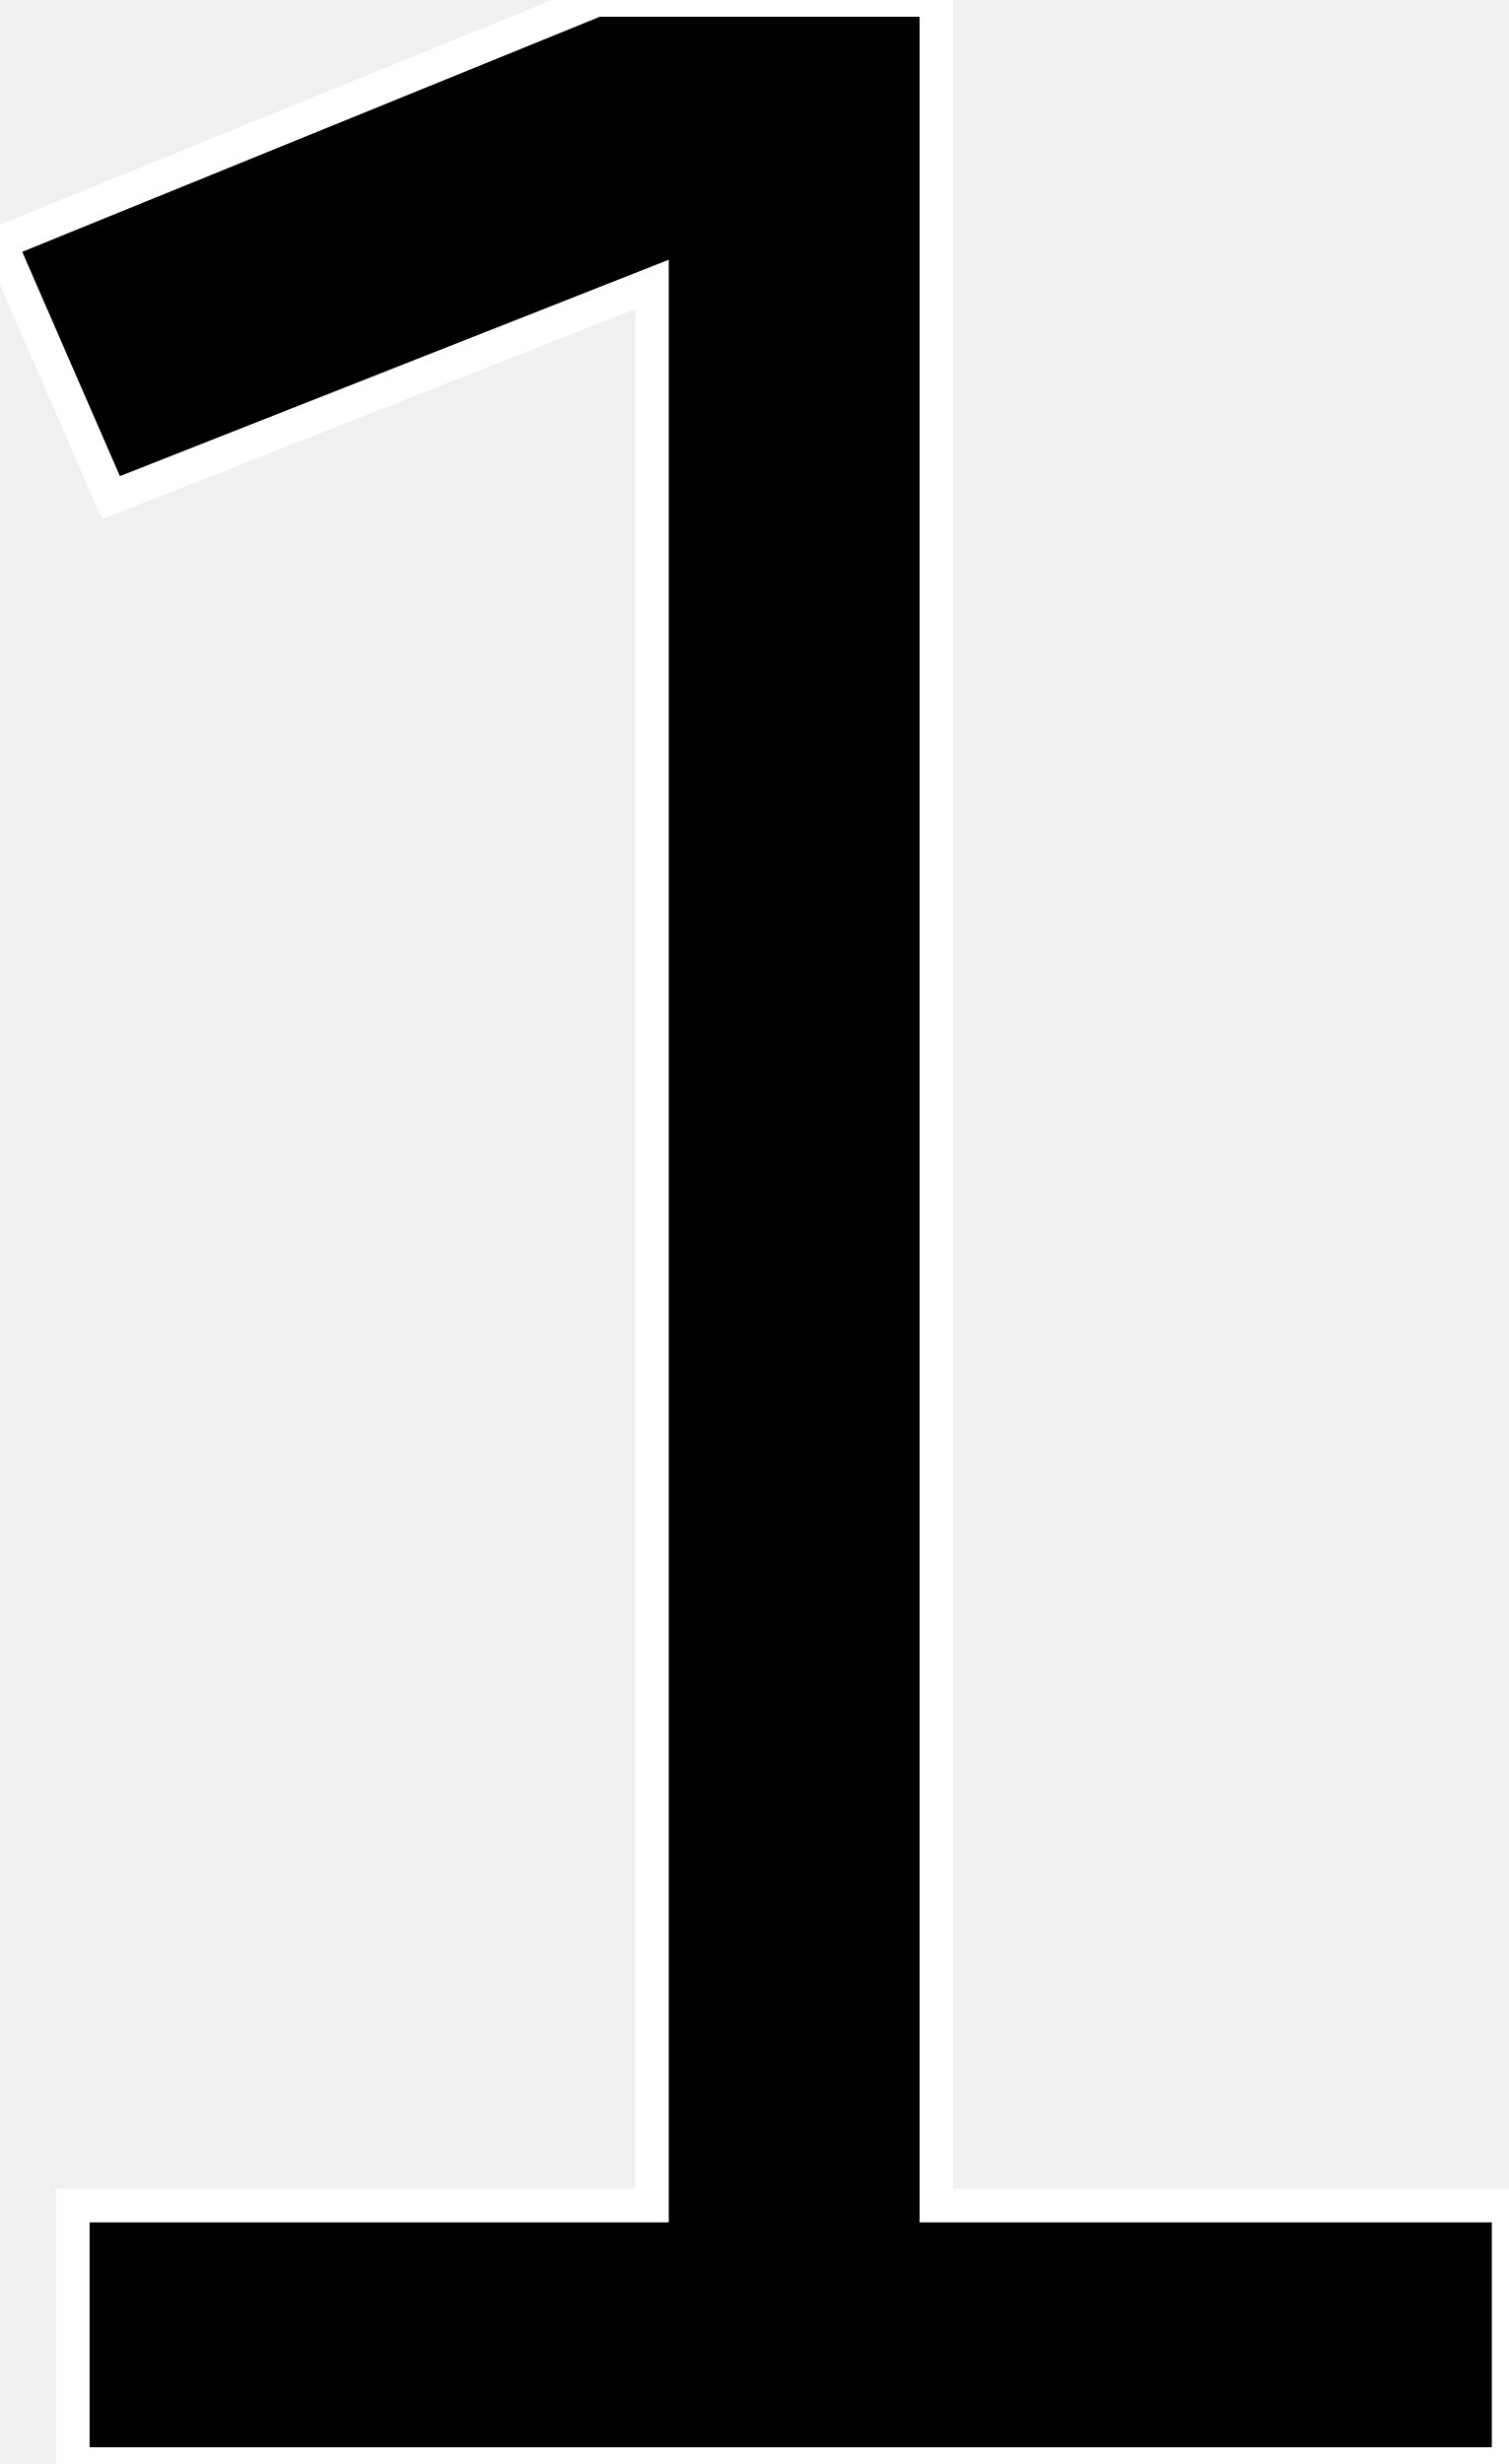
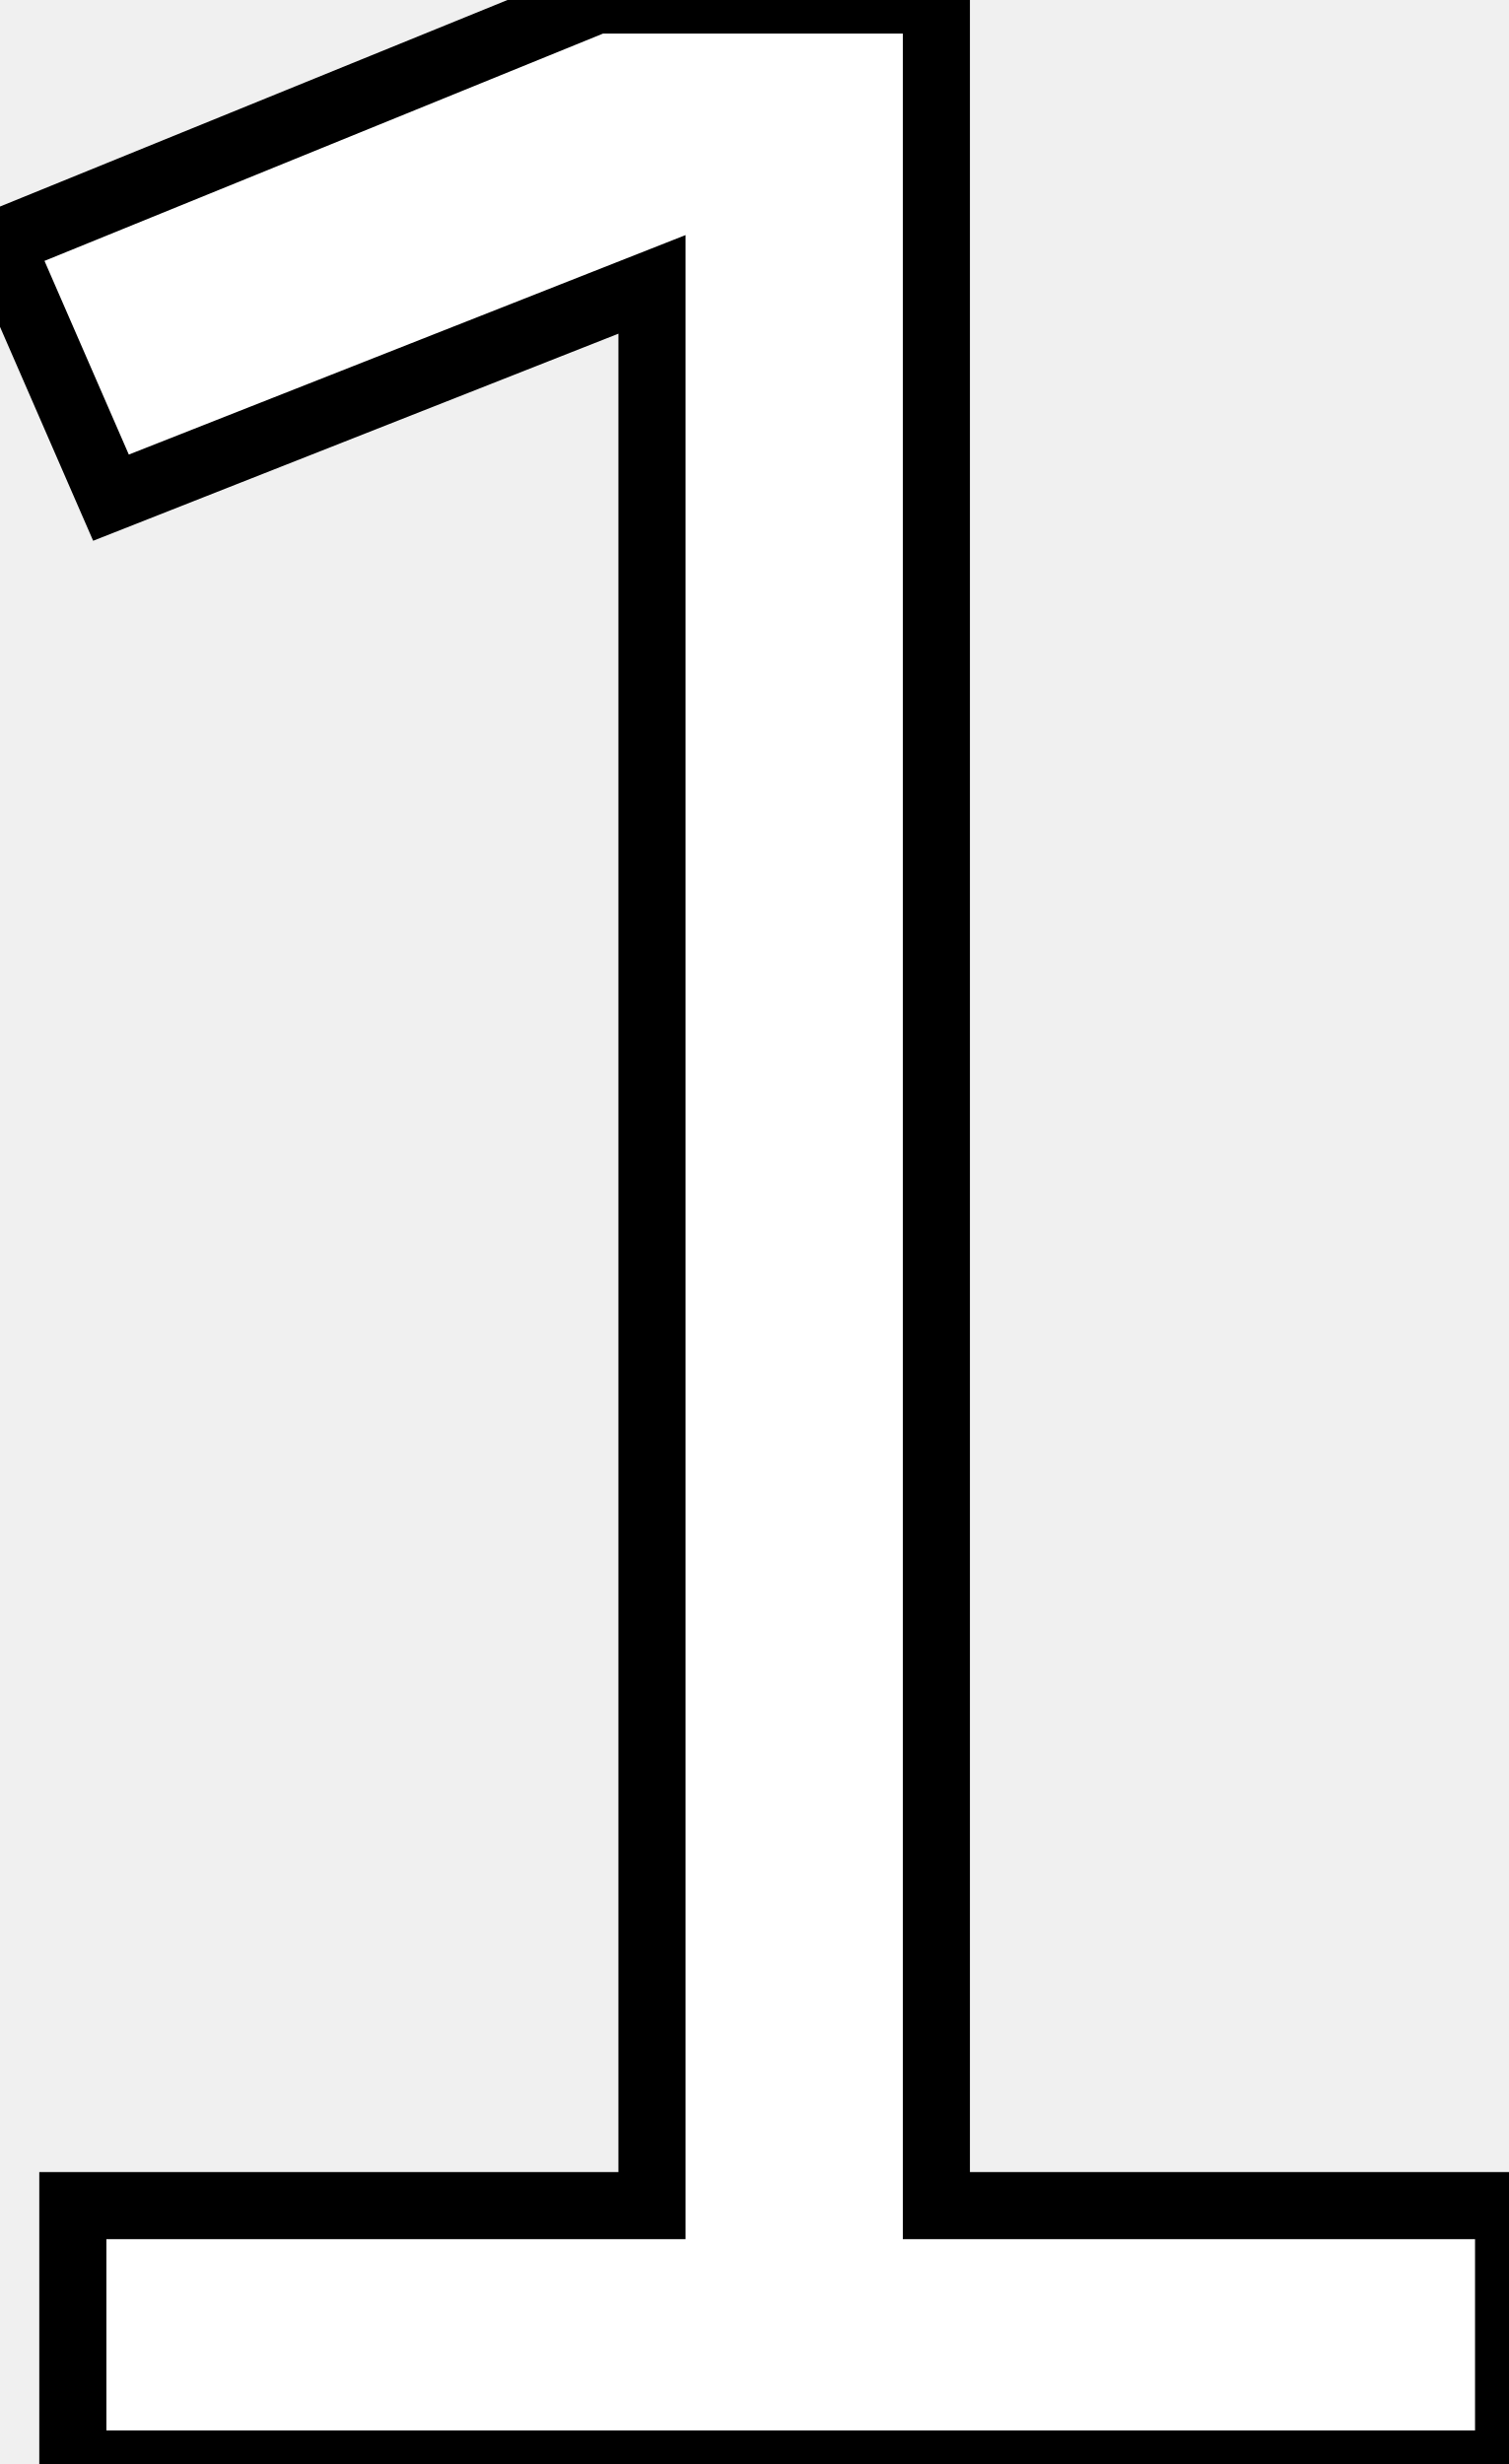
<svg xmlns="http://www.w3.org/2000/svg" width="42.48" height="69.385" viewBox="0 0 42.48 69.385">
-   <g id="svgGroup" stroke-linecap="round" fill-rule="evenodd" font-size="9pt" stroke="#ffffff" stroke-width="0.25mm" fill="#000" style="stroke:#ffffff;stroke-width:0.25mm;fill:#000">
+   <g id="svgGroup" stroke-linecap="round" fill-rule="evenodd" font-size="9pt" stroke="#000000" stroke-width="0.5mm" fill="#ffffff" style="stroke:#000000;stroke-width:0.5mm;fill:#ffffff">
    <path d="M 0 6.836 L 16.797 0 L 26.367 0 L 26.367 62.109 L 42.48 62.109 L 42.48 69.385 L 2.051 69.385 L 2.051 62.109 L 18.359 62.109 L 18.359 8.008 L 3.125 14.014 L 0 6.836 Z" vector-effect="non-scaling-stroke" />
  </g>
</svg>
